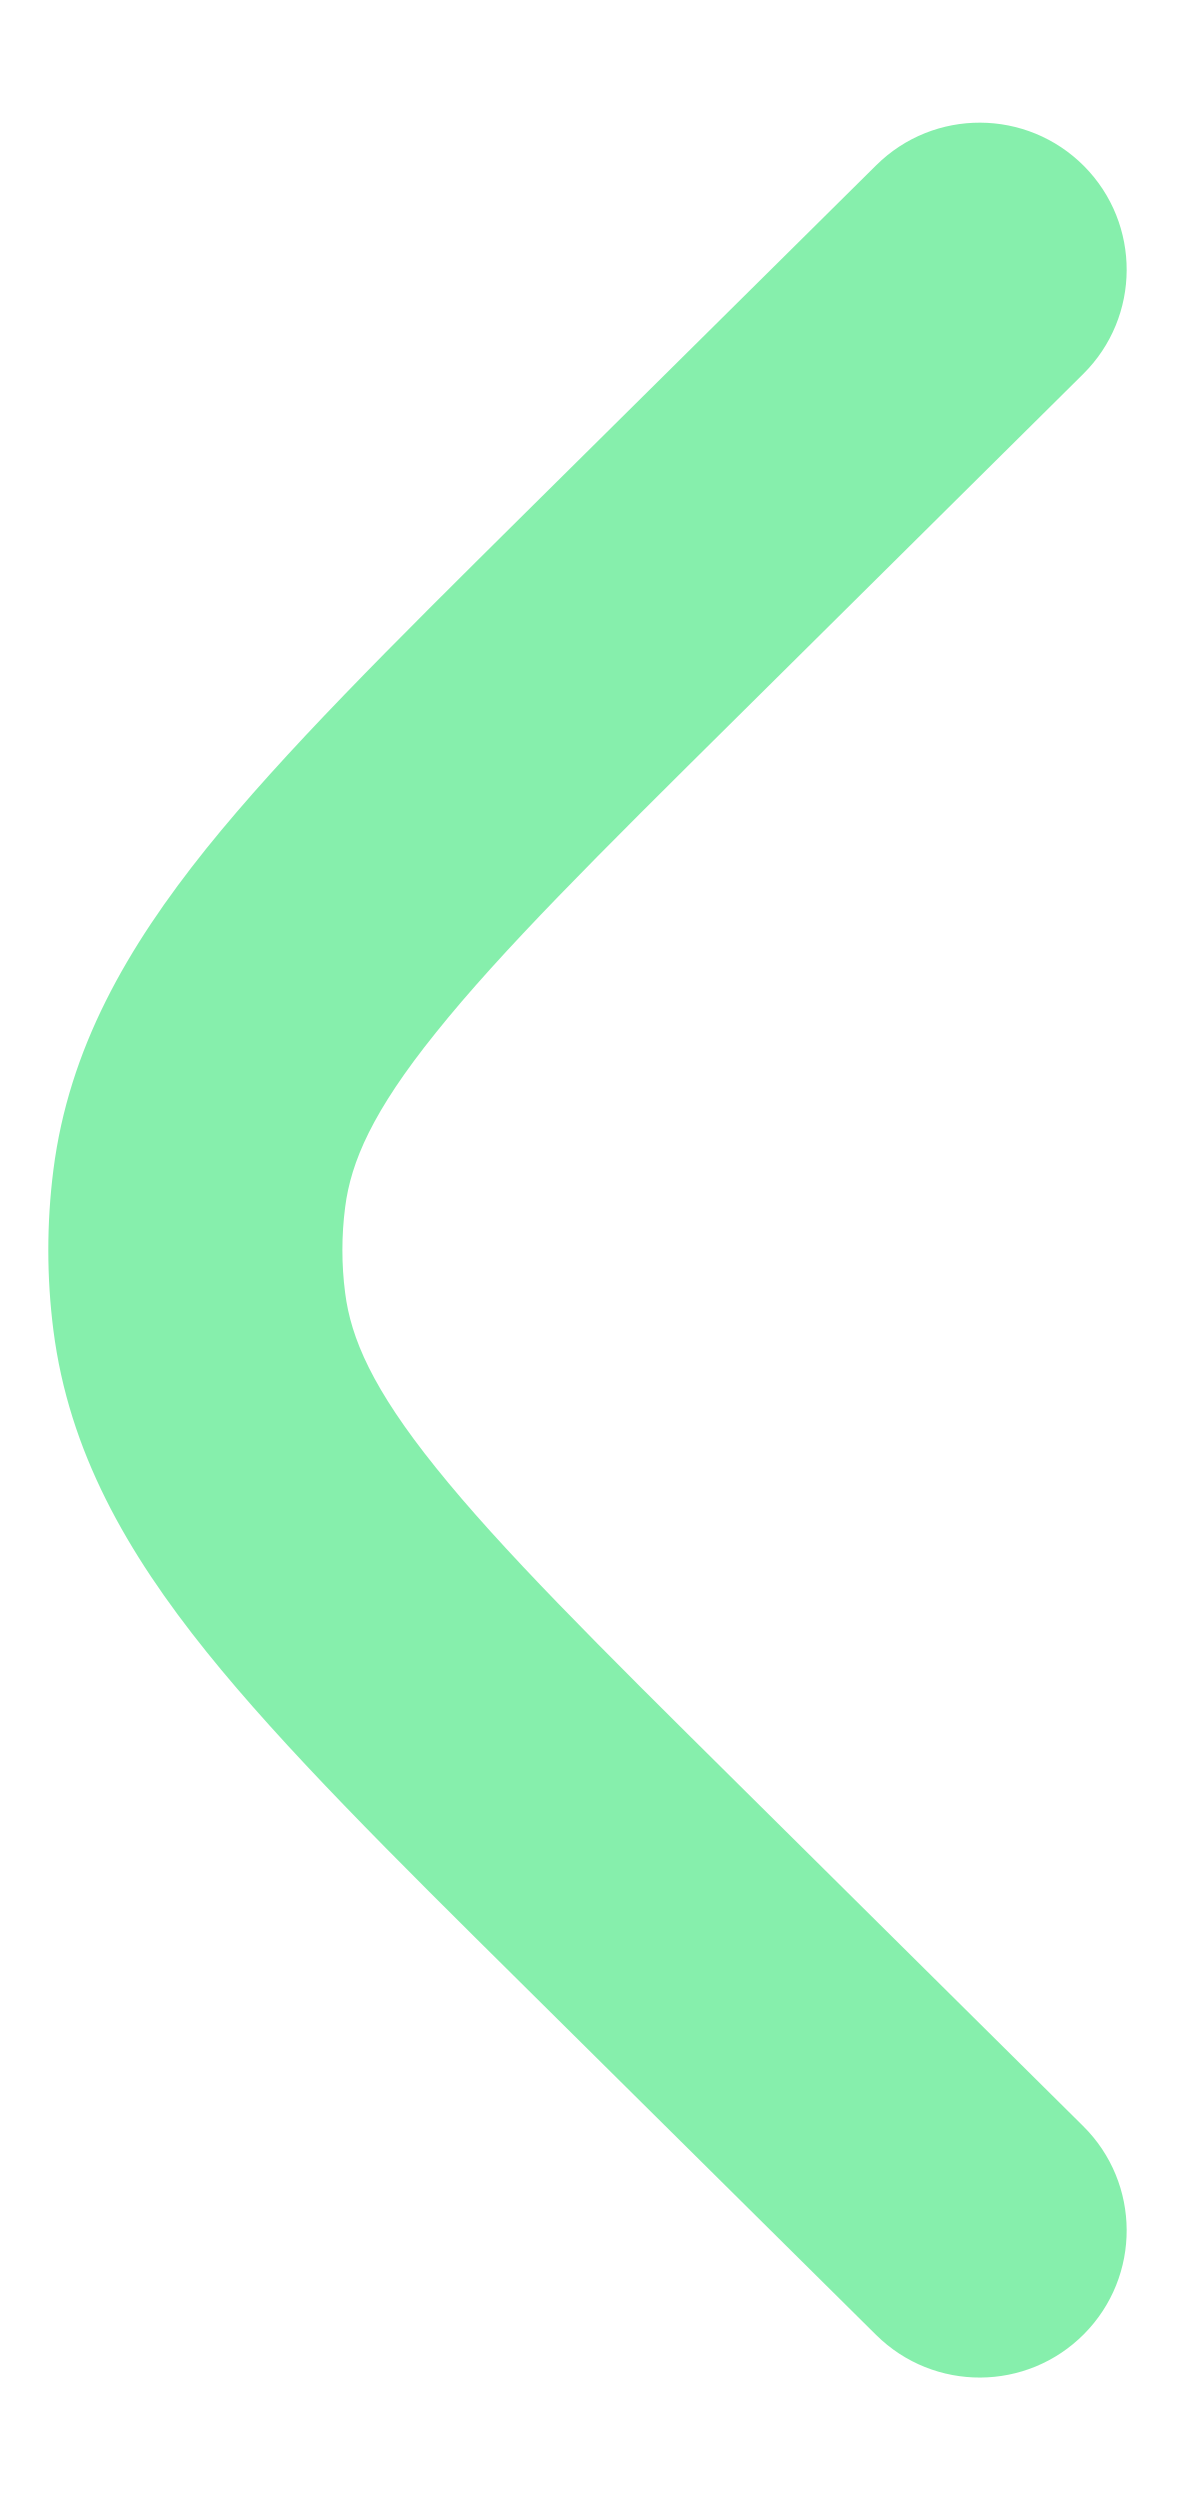
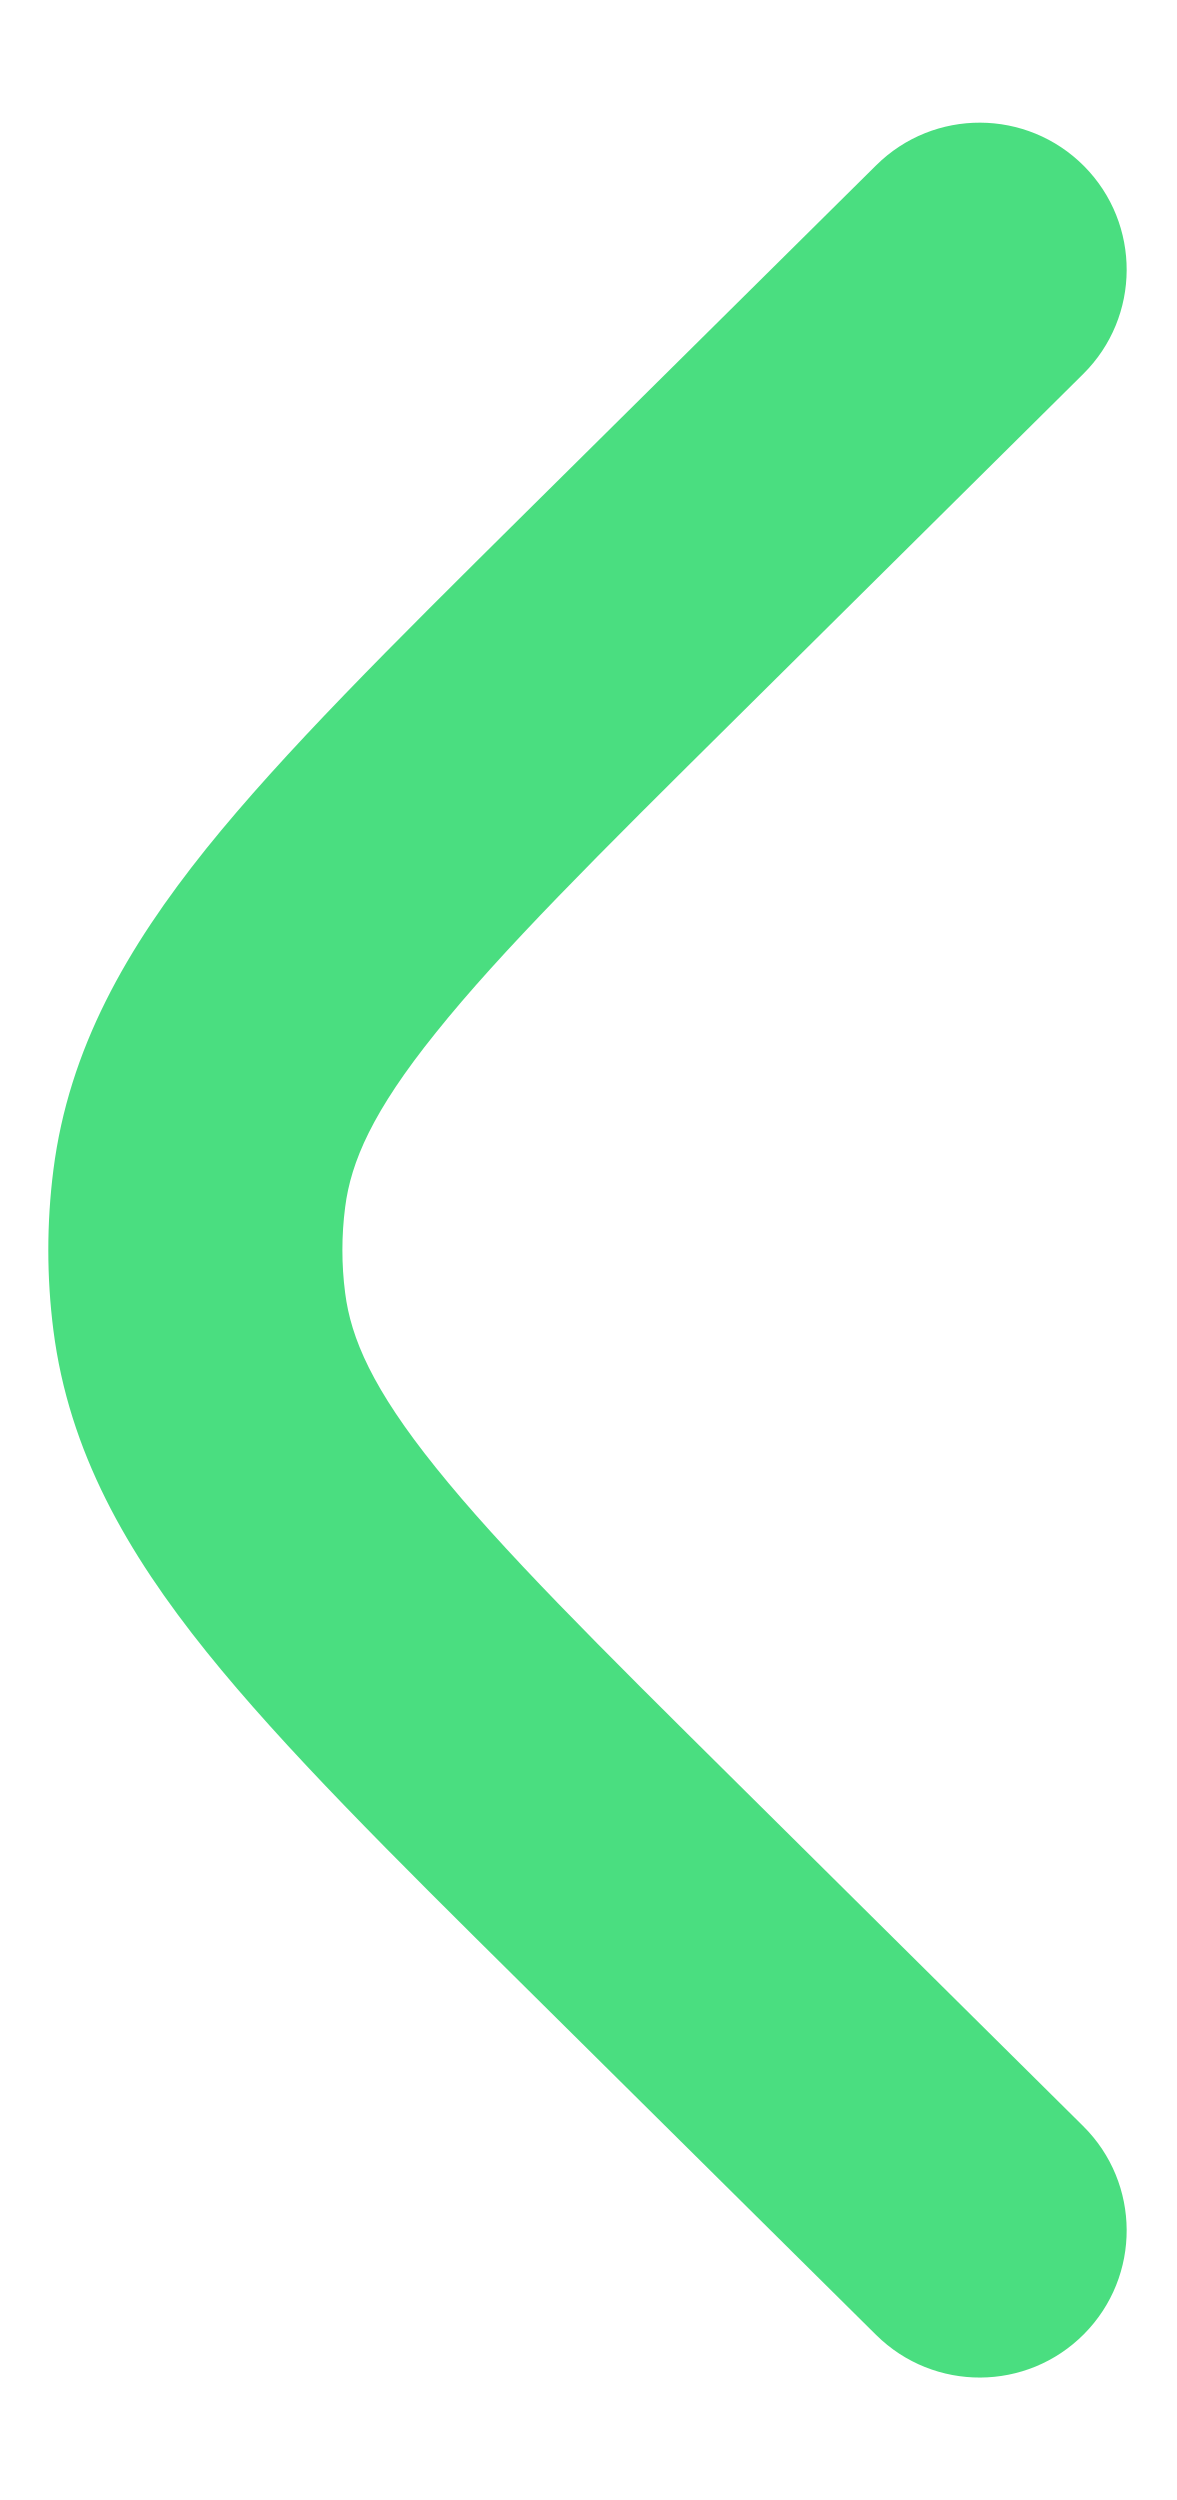
<svg xmlns="http://www.w3.org/2000/svg" width="8" height="17" viewBox="0 0 8 17" fill="none">
-   <path d="M7.365 2.544C7.758 2.155 7.76 1.522 7.372 1.13C6.983 0.738 6.35 0.735 5.958 1.124L3.565 3.495C2.663 4.389 1.927 5.119 1.404 5.769C0.861 6.446 0.468 7.132 0.363 7.956C0.317 8.318 0.317 8.684 0.363 9.045C0.468 9.869 0.861 10.556 1.404 11.232C1.927 11.883 2.663 12.613 3.565 13.506L5.958 15.878C6.35 16.266 6.983 16.264 7.372 15.871C7.76 15.479 7.758 14.846 7.365 14.457L5.015 12.127C4.061 11.182 3.406 10.531 2.964 9.98C2.533 9.444 2.386 9.1 2.347 8.792C2.322 8.599 2.322 8.403 2.347 8.209C2.386 7.901 2.533 7.557 2.964 7.022C3.406 6.47 4.061 5.819 5.015 4.874L7.365 2.544Z" fill="#86efac" />
+   <path d="M7.365 2.544C7.758 2.155 7.76 1.522 7.372 1.13C6.983 0.738 6.35 0.735 5.958 1.124L3.565 3.495C2.663 4.389 1.927 5.119 1.404 5.769C0.861 6.446 0.468 7.132 0.363 7.956C0.317 8.318 0.317 8.684 0.363 9.045C0.468 9.869 0.861 10.556 1.404 11.232C1.927 11.883 2.663 12.613 3.565 13.506L5.958 15.878C6.35 16.266 6.983 16.264 7.372 15.871C7.76 15.479 7.758 14.846 7.365 14.457L5.015 12.127C4.061 11.182 3.406 10.531 2.964 9.98C2.533 9.444 2.386 9.1 2.347 8.792C2.322 8.599 2.322 8.403 2.347 8.209C2.386 7.901 2.533 7.557 2.964 7.022C3.406 6.47 4.061 5.819 5.015 4.874L7.365 2.544Z" fill="#4ade80" />
</svg>
